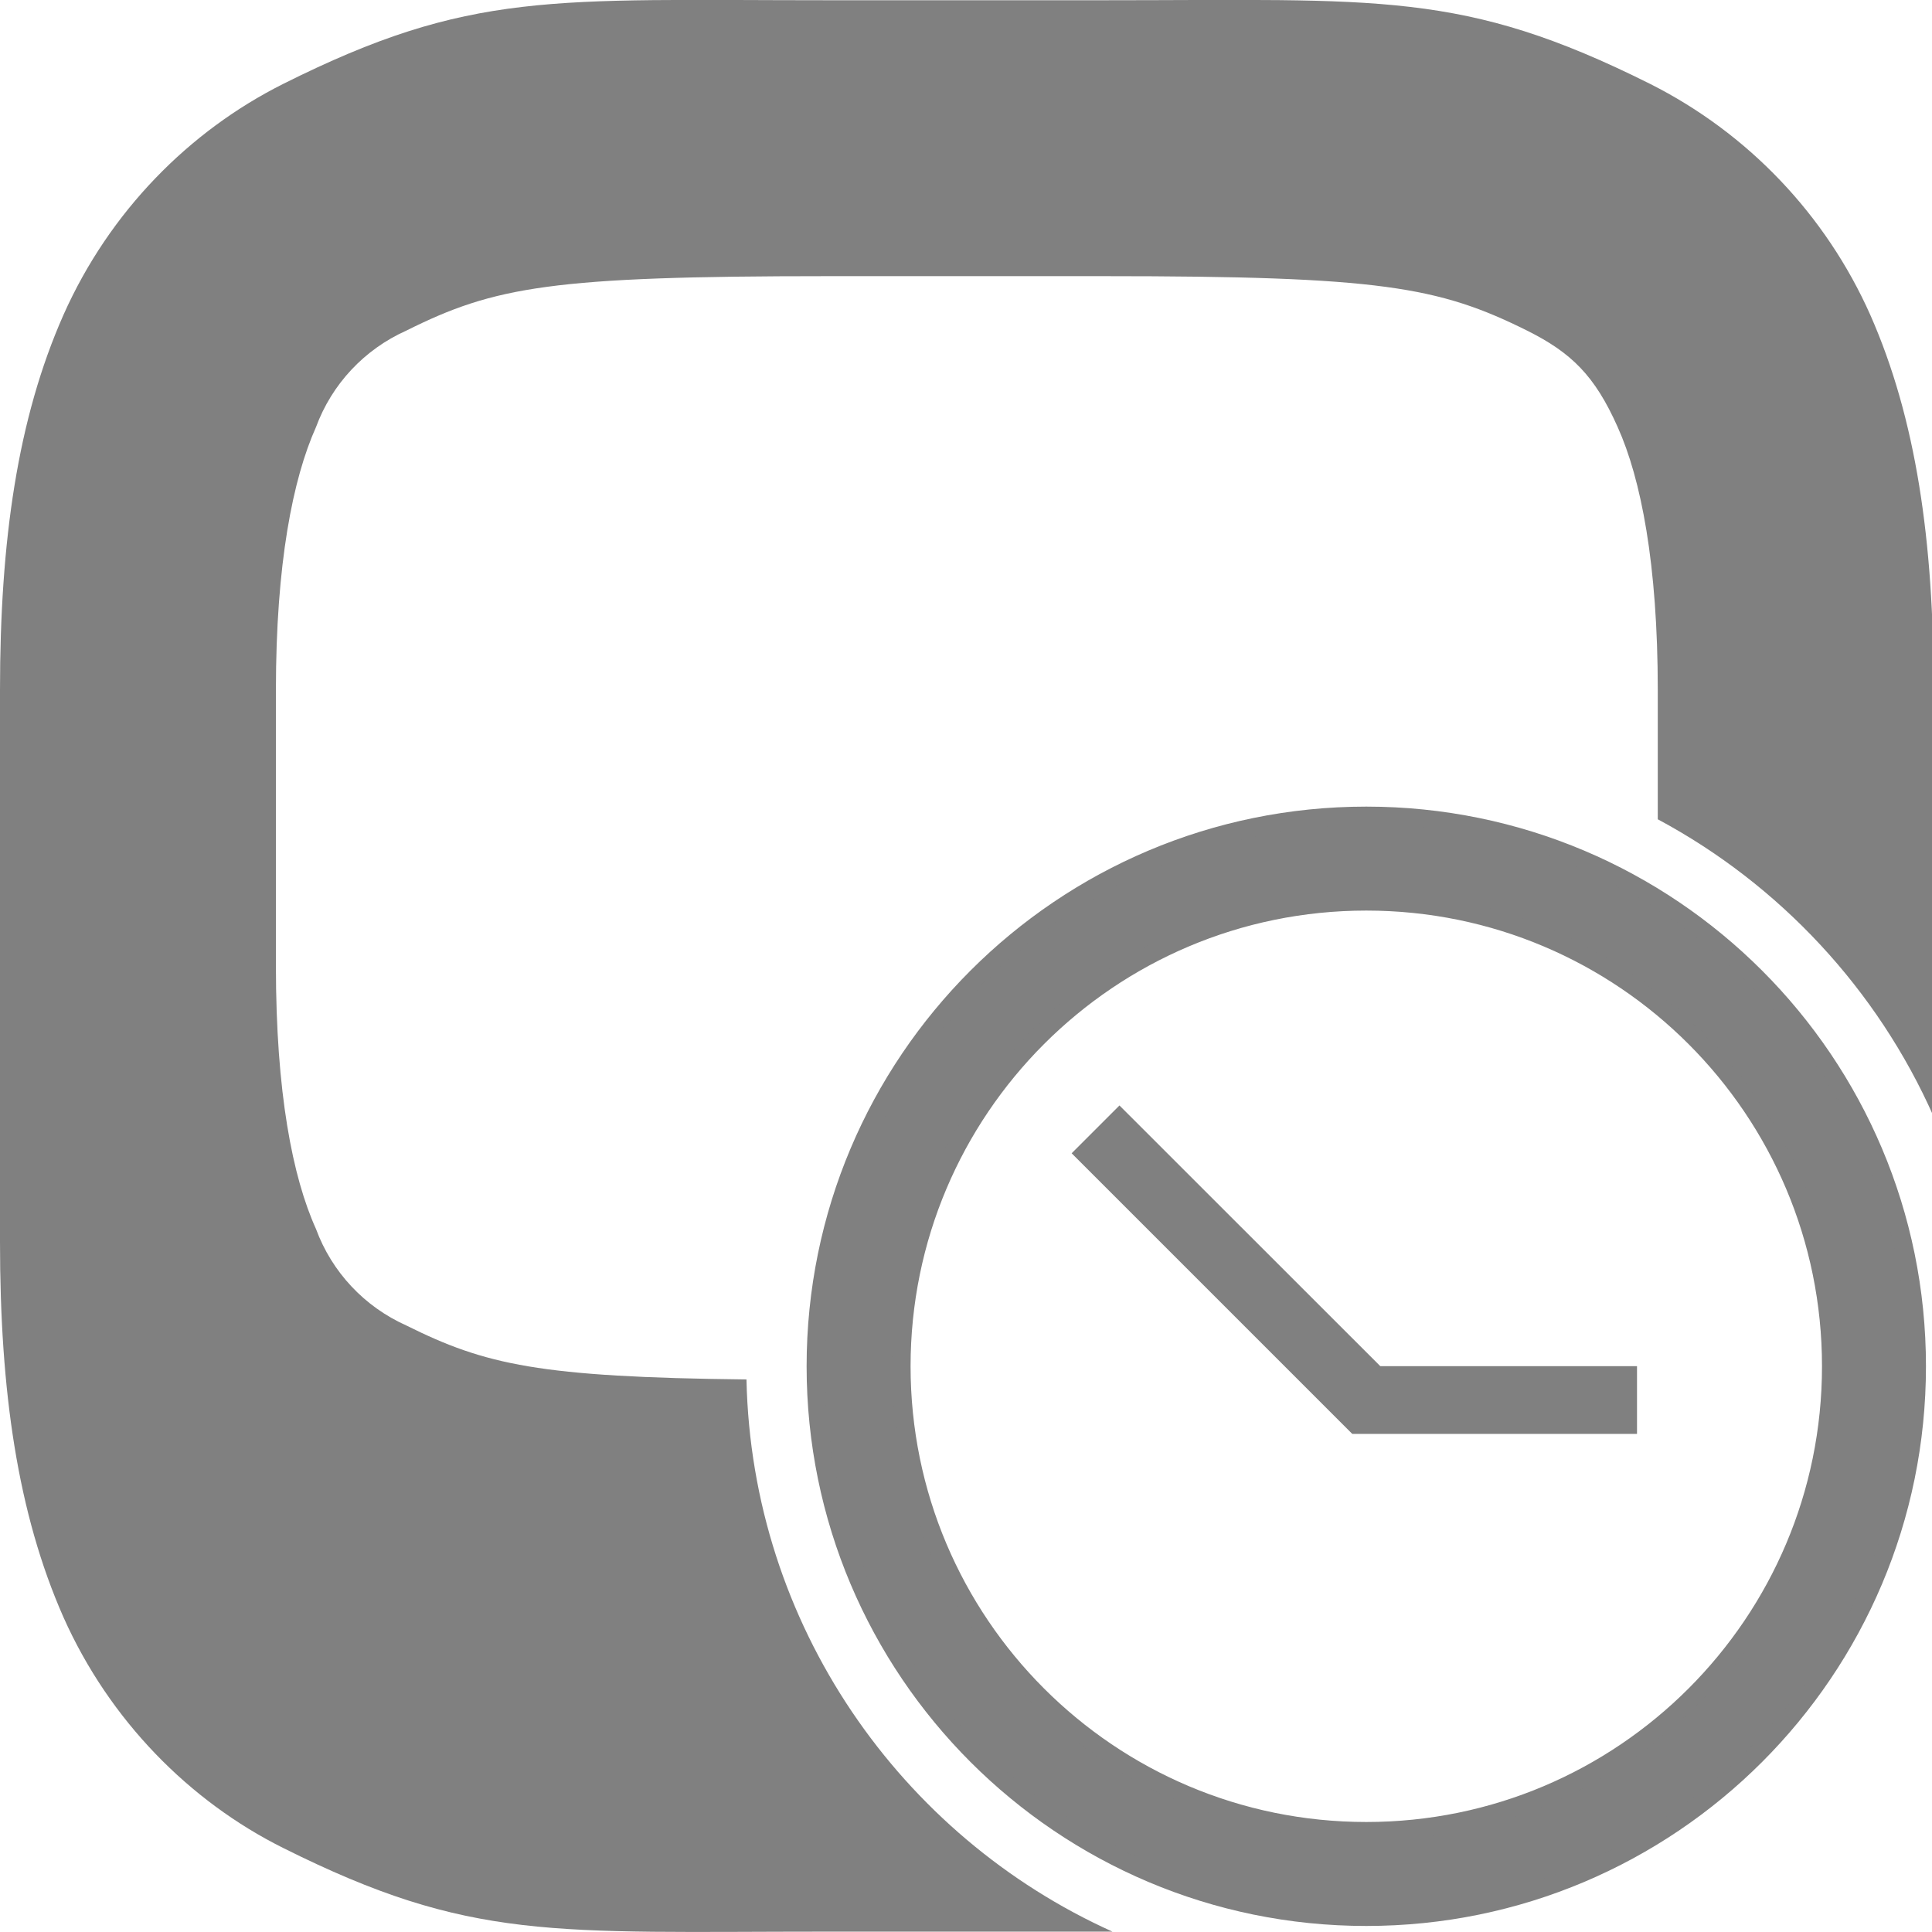
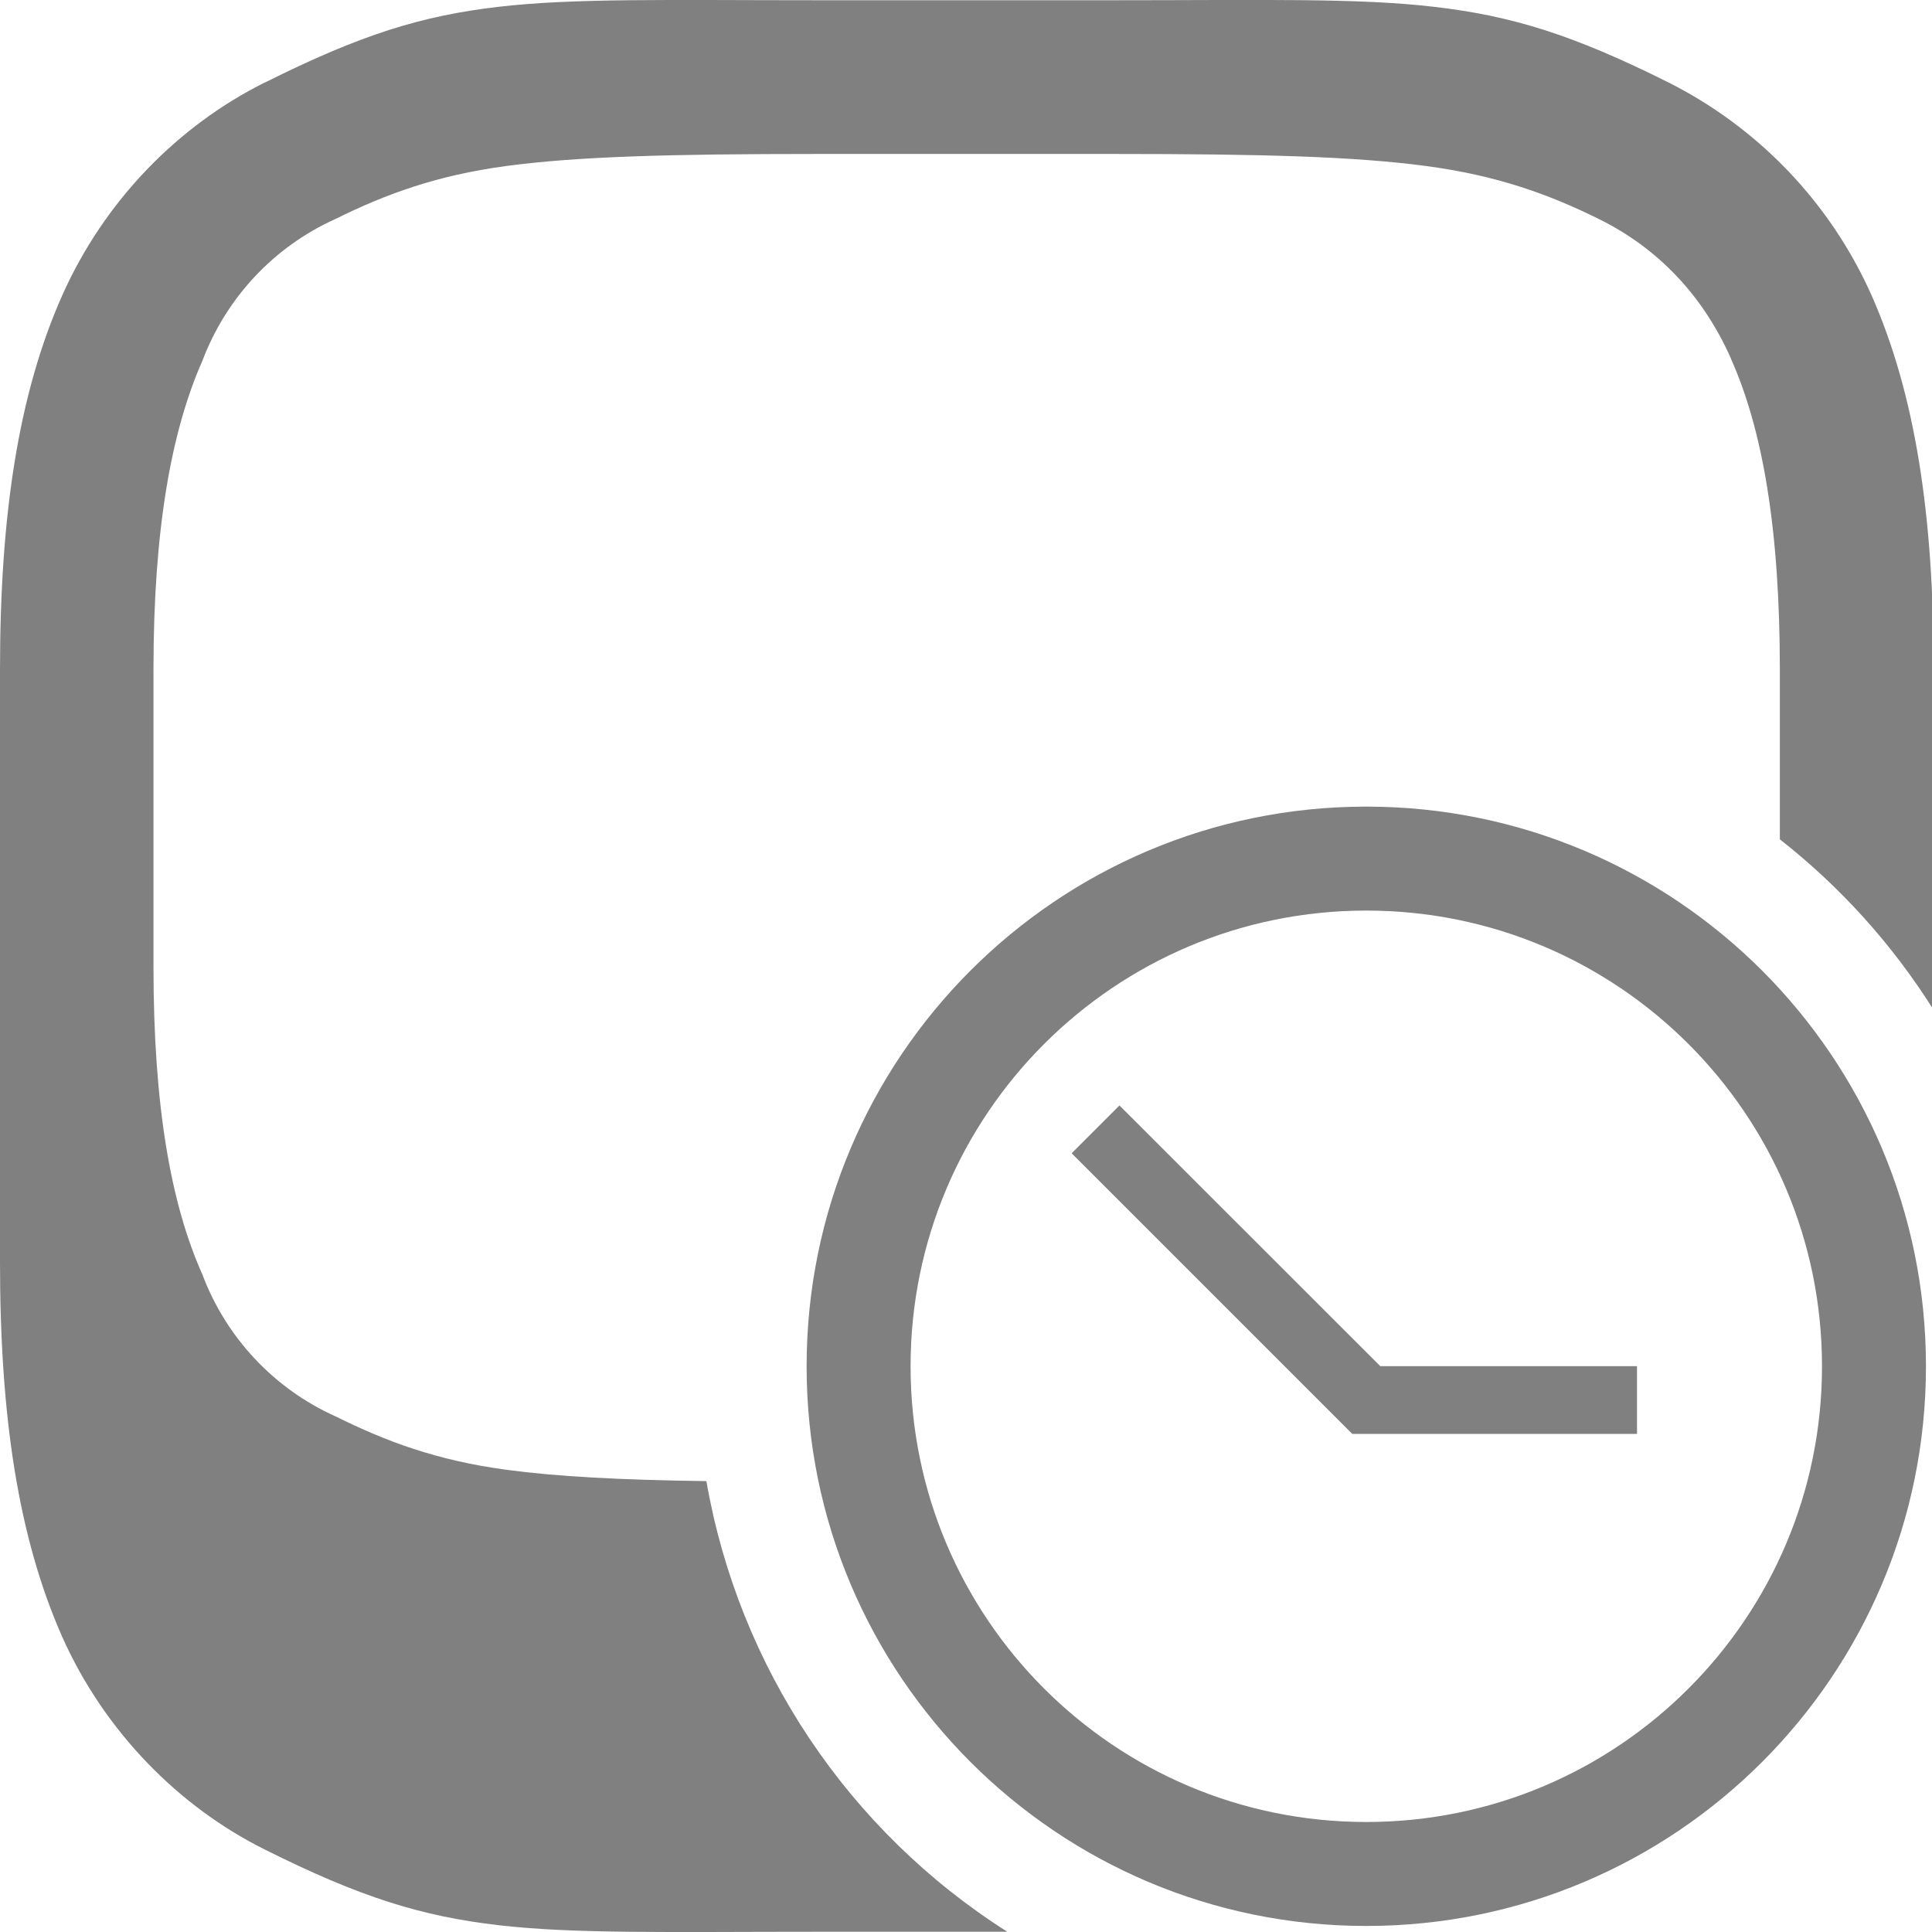
<svg xmlns="http://www.w3.org/2000/svg" height="16" width="16" version="1.1" id="svg2">
  <defs id="defs2" />
-   <path style="color:#000000;display:inline;fill:#808080;fill-opacity:1;stroke-width:1;-inkscape-stroke:none" d="m 6.855,0.002 c -2.285,0 -2.958,-0.084 -4.51,0.693 C 1.569,1.084 0.907,1.75 0.525,2.609 0.146,3.466 0,4.476 0,5.715 v 4.57 c 0,1.238 0.146,2.248 0.525,3.107 0.382,0.857 1.046,1.526 1.82,1.912 1.554,0.777 2.225,0.693 4.51,0.693 H 9.141 c 0.024,0 0.048,-1.7e-5 0.072,0 C 7.459,15.207 6.225,13.457 6.182,11.424 4.467,11.405 4.02,11.303 3.365,10.977 3.018,10.822 2.748,10.534 2.617,10.178 2.423,9.75 2.285,9.047 2.285,8 V 5.715 c 0,-1.047 0.14,-1.75 0.332,-2.178 C 2.748,3.181 3.018,2.893 3.365,2.738 4.096,2.373 4.571,2.287 6.855,2.287 H 9.141 c 2.285,0 2.772,0.086 3.506,0.451 0.366,0.183 0.56,0.372 0.75,0.799 0.192,0.427 0.332,1.131 0.332,2.178 v 1.07 c 1.01,0.541 1.819,1.41 2.285,2.463 V 5.715 c 0,-1.238 -0.146,-2.248 -0.525,-3.107 C 15.12,1.779 14.476,1.103 13.666,0.695 12.112,-0.082 11.426,0.002 9.141,0.002 Z" id="path1" />
-   <path style="display:inline;fill:#808080;fill-rule:evenodd;stroke:#808080;stroke-width:0.3;stroke-linecap:round;stroke-linejoin:round;stroke-dasharray:none;stroke-opacity:1;paint-order:stroke fill markers;stop-color:#000000;fill-opacity:1" d="M 11.315,6.83 A 4.485,4.485 0 0 0 6.83,11.315 4.485,4.485 0 0 0 11.315,15.8 4.485,4.485 0 0 0 15.8,11.315 4.485,4.485 0 0 0 11.315,6.83 Z m 0,0.561 a 3.924,3.924 0 0 1 3.924,3.924 3.924,3.924 0 0 1 -3.924,3.924 3.924,3.924 0 0 1 -3.924,-3.924 3.924,3.924 0 0 1 3.924,-3.924 z" id="path15" />
-   <path style="display:inline;fill:#808080;fill-rule:evenodd;stroke:#808080;stroke-width:0;stroke-linecap:round;stroke-linejoin:round;stroke-dasharray:none;stroke-opacity:1;paint-order:stroke fill markers;stop-color:#000000;fill-opacity:1" d="m 9.271,9.155 -0.396,0.396 2.324,2.324 h 2.358 v -0.561 h -2.126 z" id="path454" />
+   <path style="display:inline;fill:#808080;fill-opacity:1;fill-rule:evenodd;stroke:#808080;stroke-width:0;stroke-linecap:round;stroke-linejoin:round;stroke-dasharray:none;stroke-opacity:1;paint-order:stroke fill markers;stop-color:#000000" d="m 9.271,9.155 -0.396,0.396 2.324,2.324 h 2.358 v -0.561 h -2.126 z" id="path454" />
+   <path id="path2" style="baseline-shift:baseline;display:inline;overflow:visible;vector-effect:none;fill:#808080;stroke-width:1;enable-background:accumulate;stop-color:#000000" d="M 6.771 0.002 C 5.537 0.002 4.754 -0.017 4.123 0.057 C 3.492 0.131 2.988 0.286 2.193 0.684 L 2.191 0.684 C 1.48 1.039 0.867 1.656 0.514 2.449 C 0.153 3.264 0 4.263 0 5.547 L 0 10.453 C 0 11.737 0.153 12.735 0.514 13.553 C 0.866 14.343 1.484 14.964 2.191 15.316 C 2.988 15.715 3.492 15.869 4.123 15.943 C 4.754 16.017 5.537 15.998 6.771 15.998 L 8.342 15.998 A 5.547 5.547 0 0 1 5.85 12.266 C 5.131 12.256 4.618 12.229 4.193 12.172 C 3.613 12.094 3.195 11.936 2.777 11.729 C 2.268 11.5 1.873 11.077 1.676 10.555 C 1.415 9.97 1.271 9.163 1.271 8 L 1.271 5.547 C 1.271 4.381 1.419 3.57 1.676 2.988 C 1.873 2.467 2.268 2.043 2.777 1.814 C 3.194 1.608 3.612 1.453 4.191 1.375 C 4.779 1.296 5.537 1.275 6.771 1.275 L 9.225 1.275 C 10.459 1.275 11.219 1.296 11.811 1.375 C 12.402 1.454 12.829 1.609 13.254 1.82 C 13.717 2.052 14.096 2.431 14.334 2.967 L 14.334 2.969 C 14.595 3.551 14.74 4.372 14.74 5.547 L 14.74 6.951 A 5.547 5.547 0 0 1 16.014 8.365 L 16.014 5.547 C 16.014 4.263 15.861 3.265 15.5 2.447 C 15.16 1.683 14.567 1.061 13.82 0.684 C 13.025 0.286 12.517 0.131 11.881 0.057 C 11.245 -0.018 10.459 0.002 9.225 0.002 L 6.771 0.002 z " />
+   <path style="display:inline;fill:#808080;fill-opacity:1;fill-rule:evenodd;stroke:#808080;stroke-width:0.3;stroke-linecap:round;stroke-linejoin:round;stroke-dasharray:none;stroke-opacity:1;paint-order:stroke fill markers;stop-color:#000000" d="M 11.315,6.83 A 4.485,4.485 0 0 0 6.83,11.315 4.485,4.485 0 0 0 11.315,15.8 4.485,4.485 0 0 0 15.8,11.315 4.485,4.485 0 0 0 11.315,6.83 Z m 0,0.561 a 3.924,3.924 0 0 1 3.924,3.924 3.924,3.924 0 0 1 -3.924,3.924 3.924,3.924 0 0 1 -3.924,-3.924 3.924,3.924 0 0 1 3.924,-3.924 z" id="path3" />
</svg>
